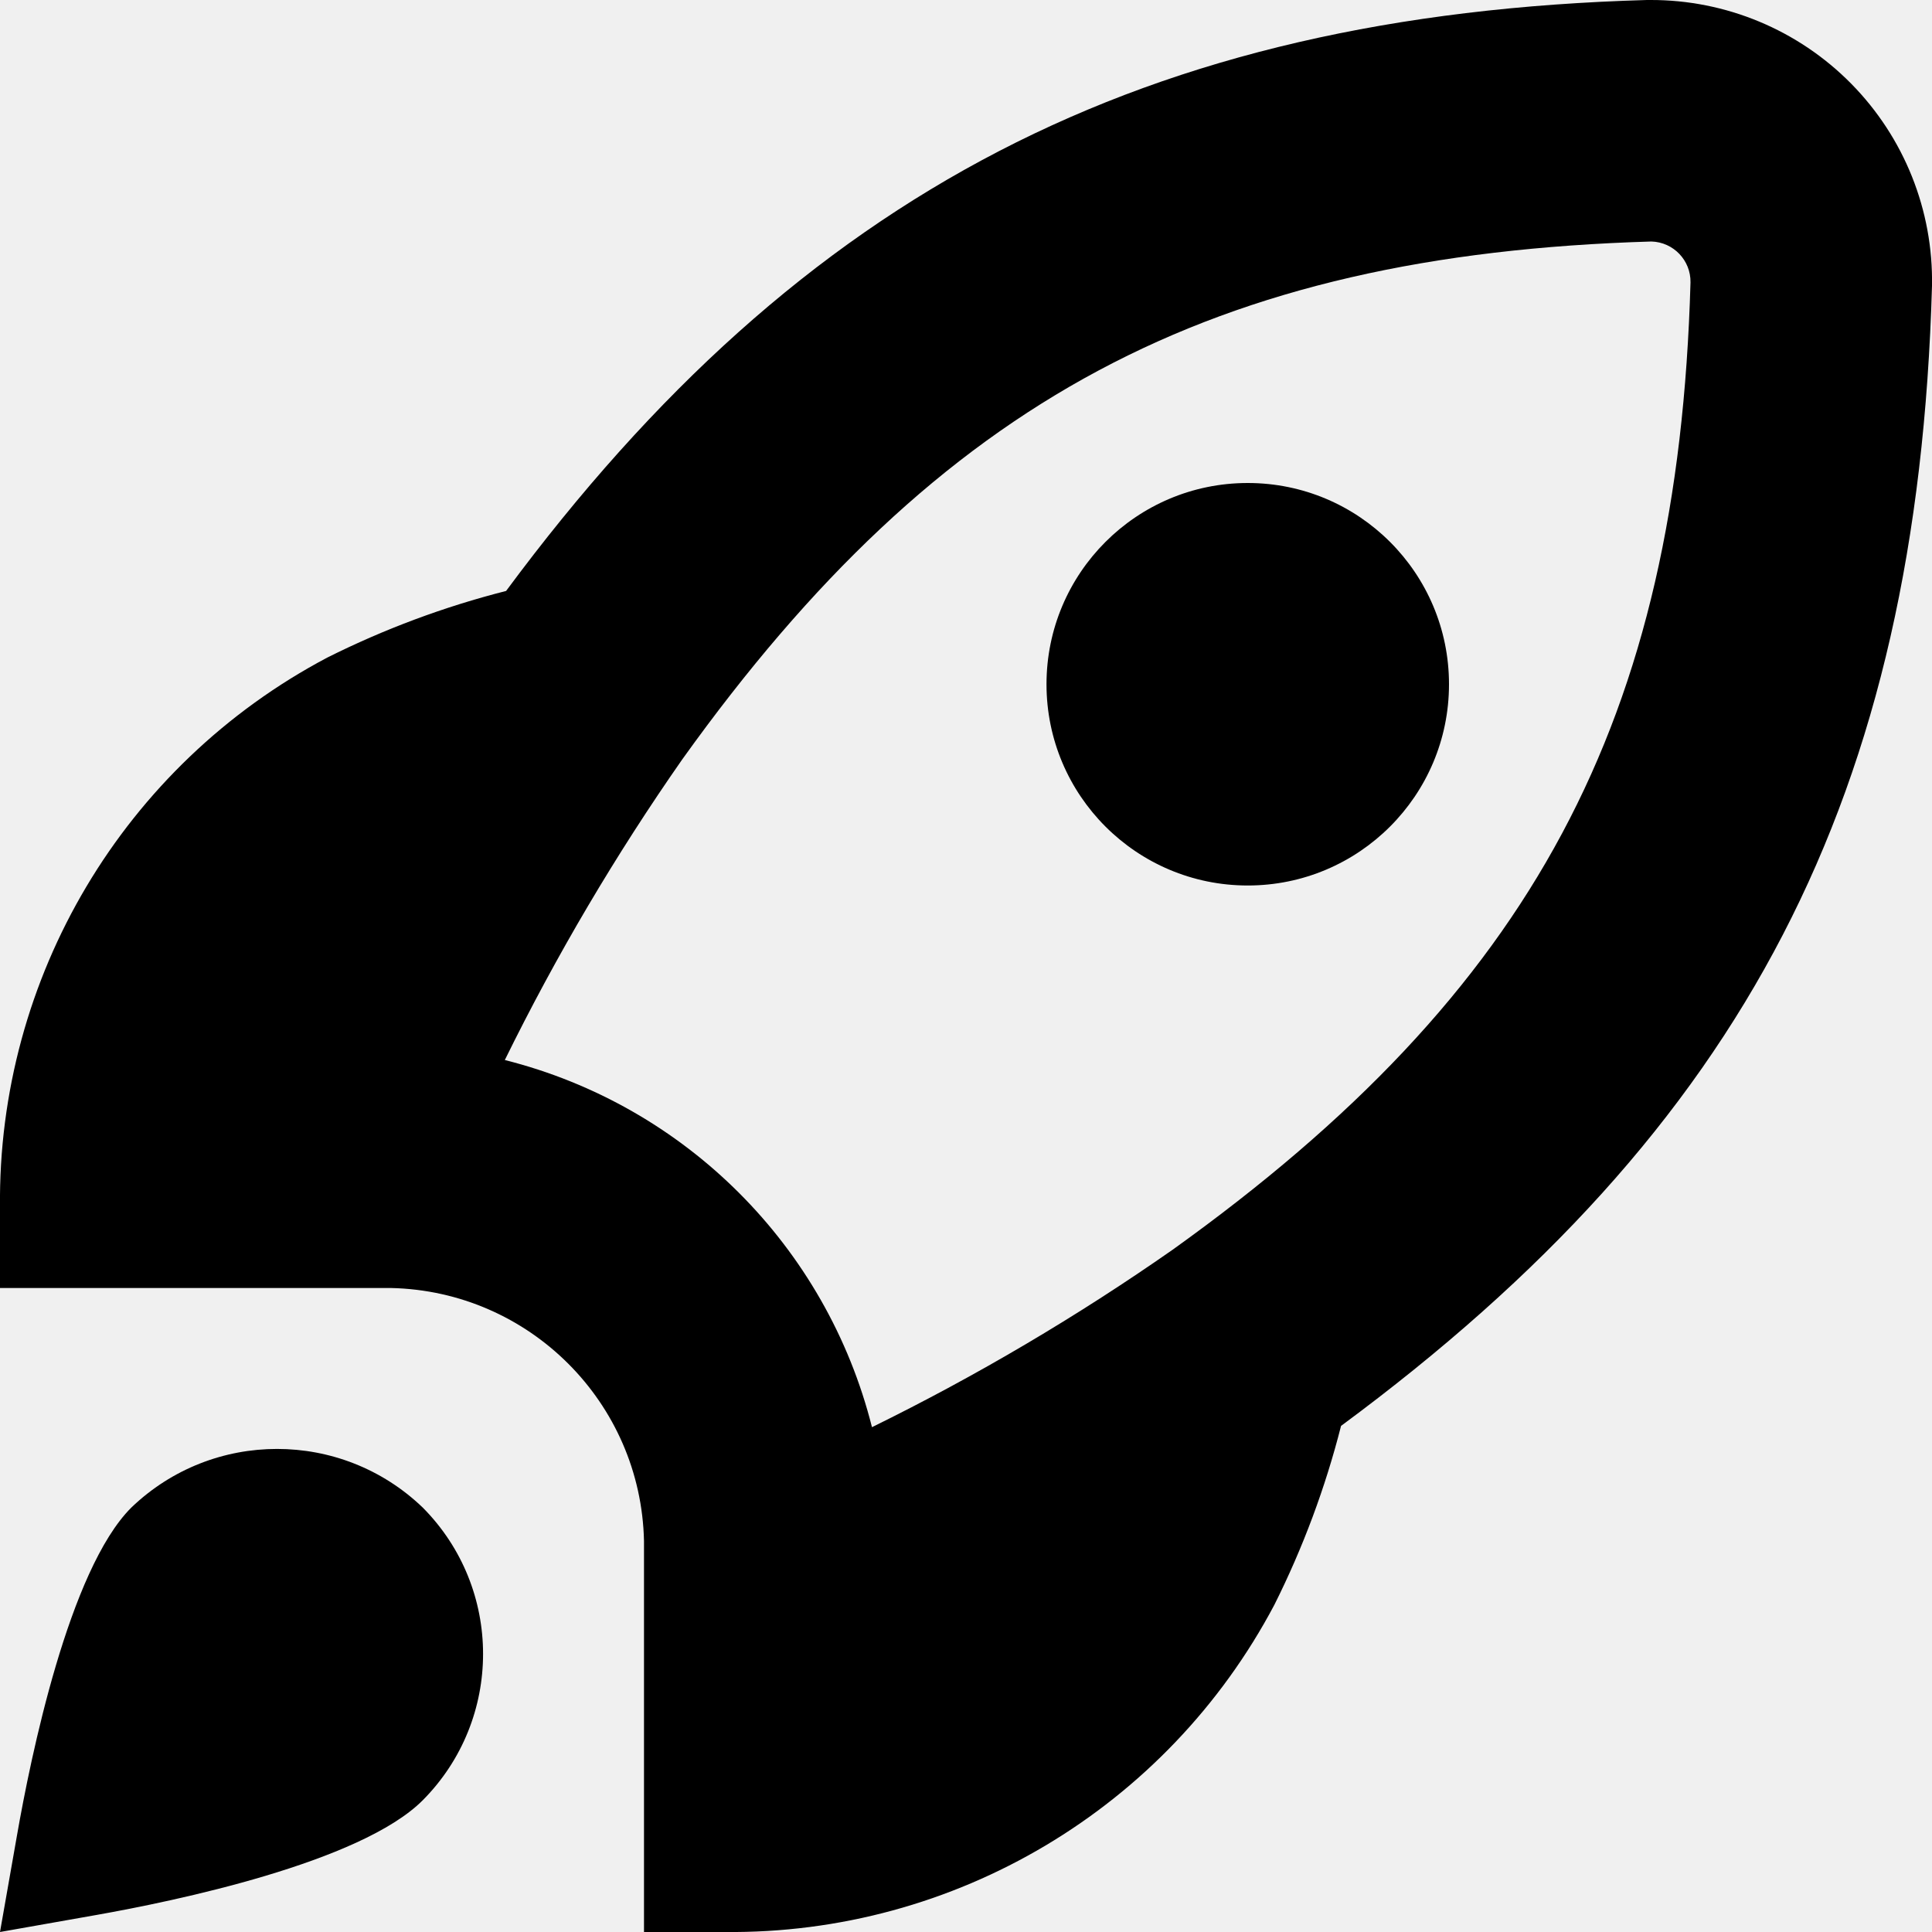
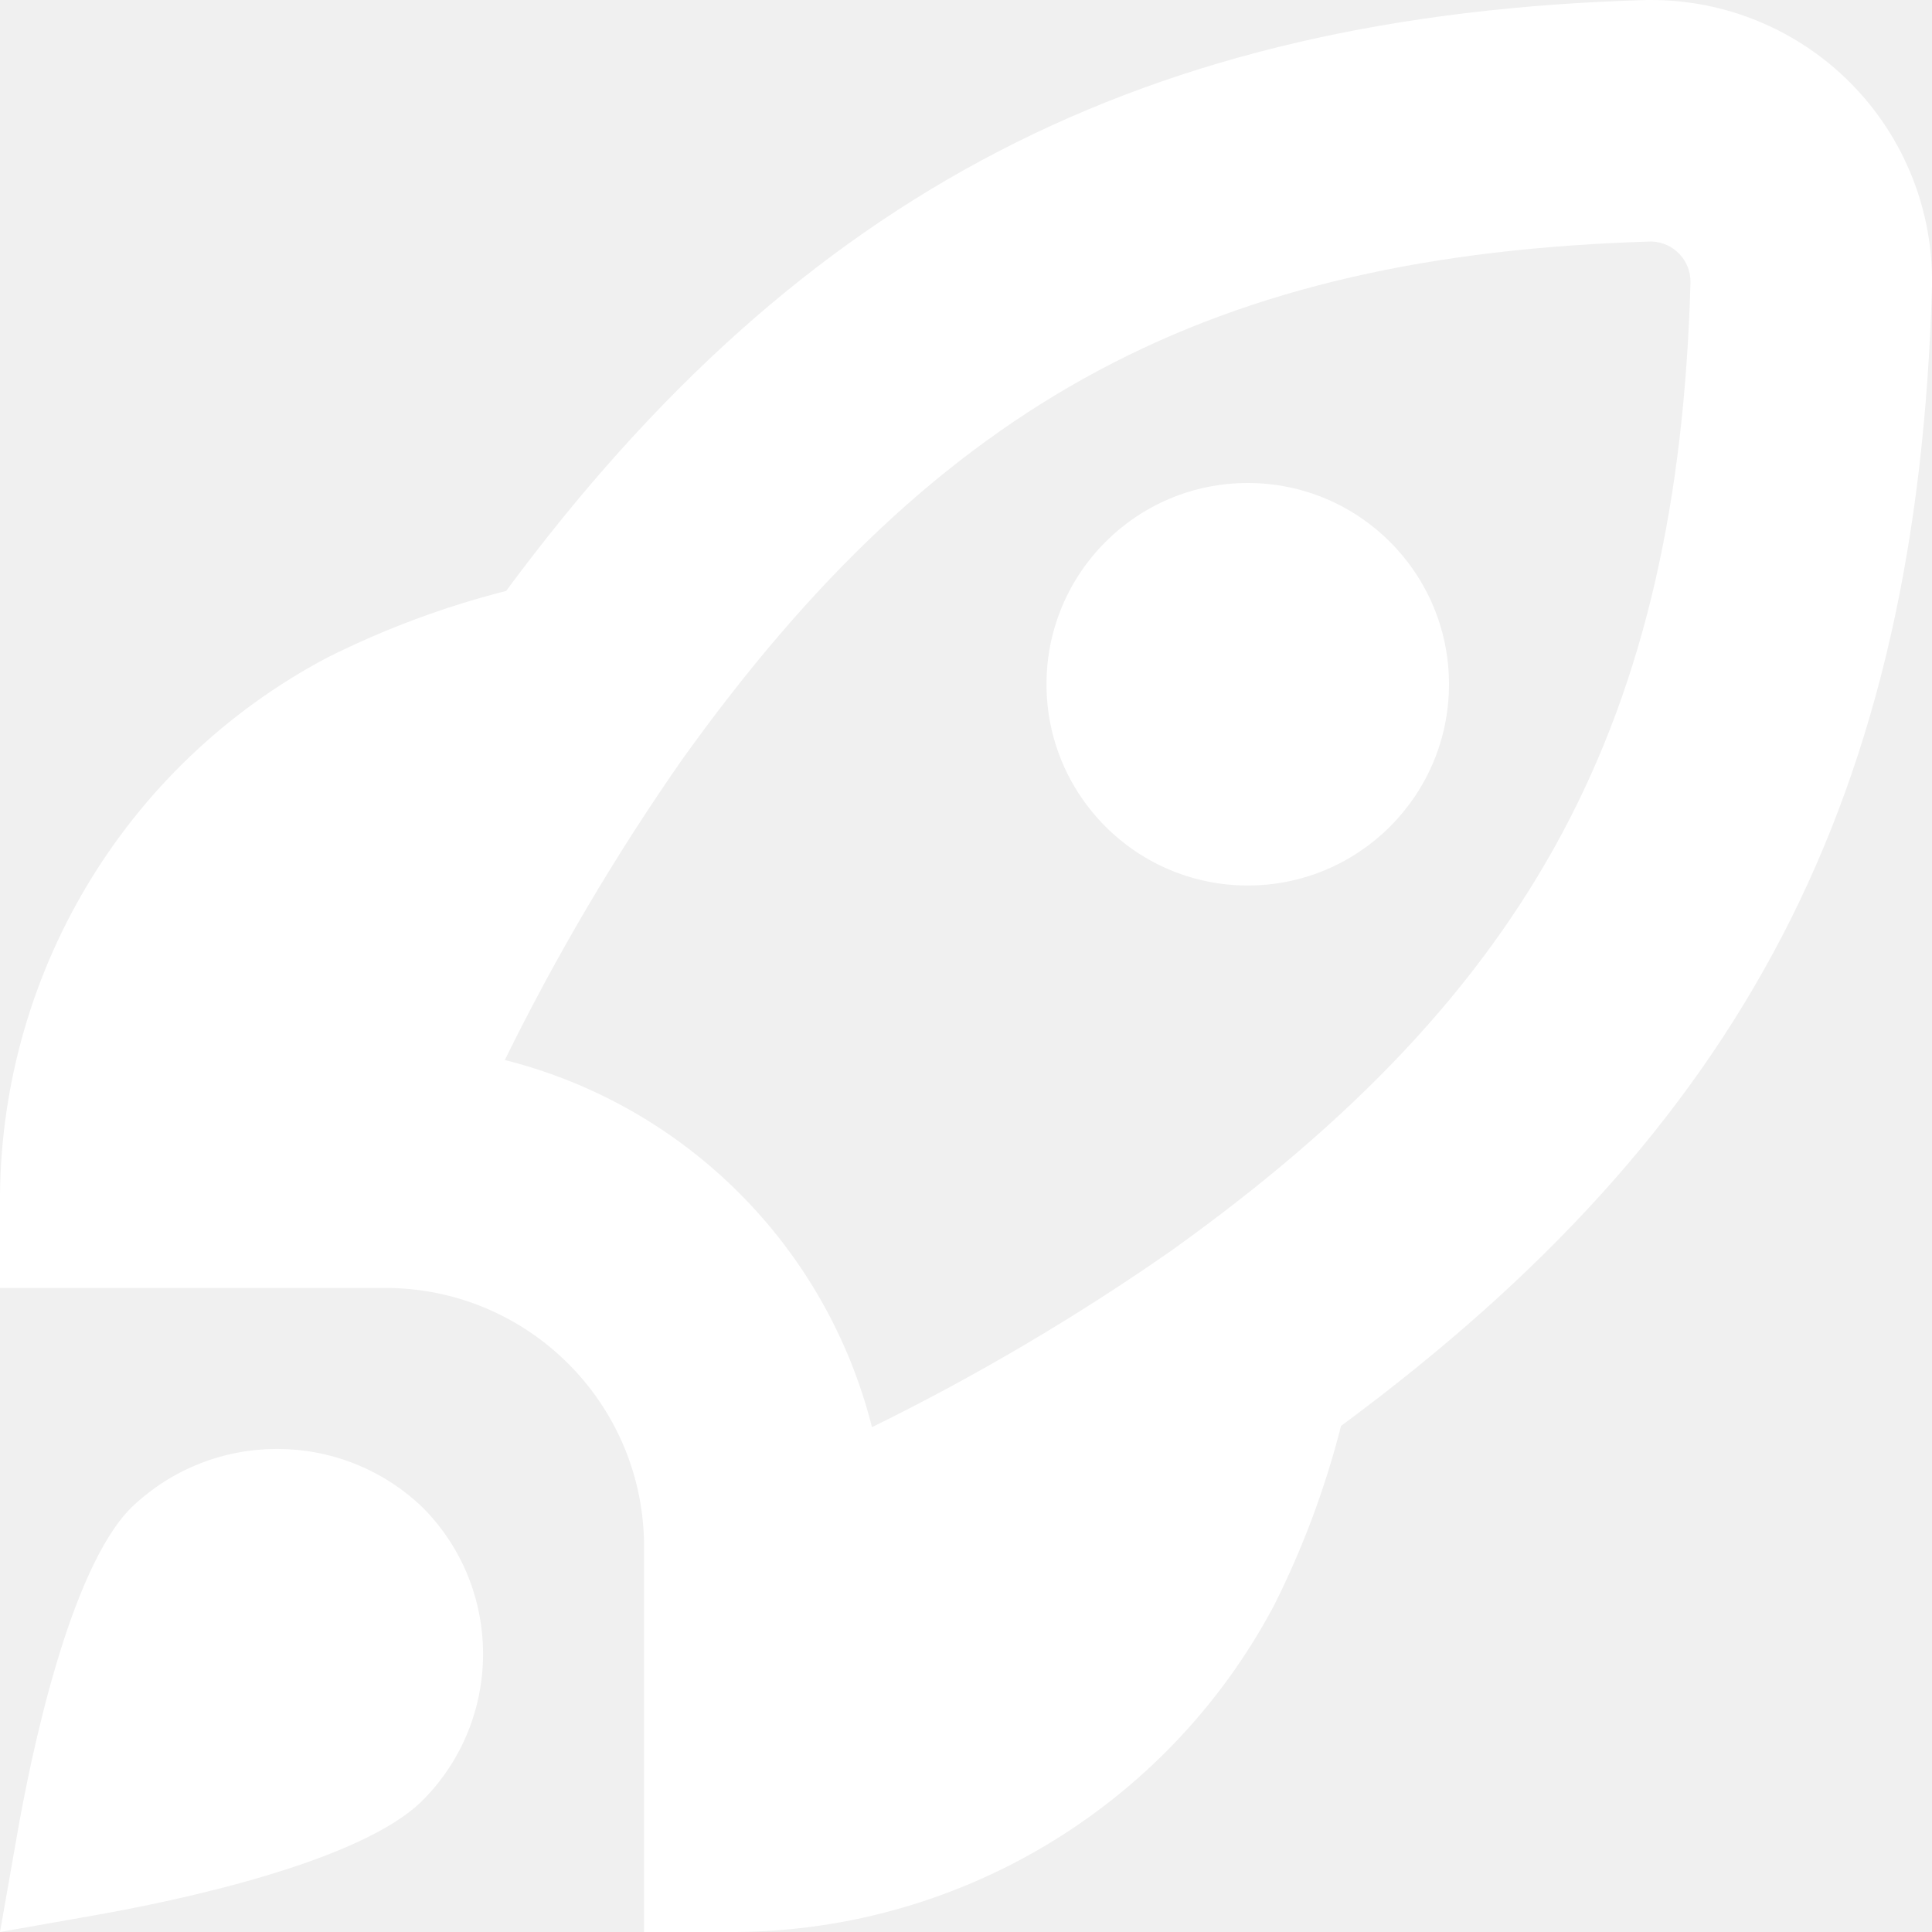
- <svg xmlns="http://www.w3.org/2000/svg" id="Layer_1" data-name="Layer 1" viewBox="0 0 24 24" width="512" height="512">
+ <svg xmlns="http://www.w3.org/2000/svg" fill="#ffffff" id="Layer_1" data-name="Layer 1" viewBox="0 0 24 24" width="512" height="512">
  <path d="M18,8.5A2.5,2.5,0,1,1,15.5,6,2.5,2.5,0,0,1,18,8.5Zm-1.341,9.213a11.038,11.038,0,0,1-.828,2.222A7.634,7.634,0,0,1,9,24H8V19.143A3.214,3.214,0,0,0,4.857,16H0V15A7.634,7.634,0,0,1,4.065,8.169a11.038,11.038,0,0,1,2.222-.828C9.96,2.38,14.221.178,20.458,0H20.5A3.489,3.489,0,0,1,24,3.551C23.82,9.877,21.686,14,16.659,17.713ZM21,3.508A.5.5,0,0,0,20.515,3c-5.461.162-8.839,1.966-12.038,6.431a28.441,28.441,0,0,0-2.206,3.737,6.287,6.287,0,0,1,4.561,4.561,28.376,28.376,0,0,0,3.737-2.206C19.042,12.317,20.846,8.949,21,3.508ZM1.631,18.728C.857,19.5.38,21.831.211,22.8L0,24l1.2-.212c.961-.17,3.278-.649,4.052-1.425a2.58,2.58,0,0,0,0-3.635A2.613,2.613,0,0,0,1.631,18.728Z" />
</svg>
